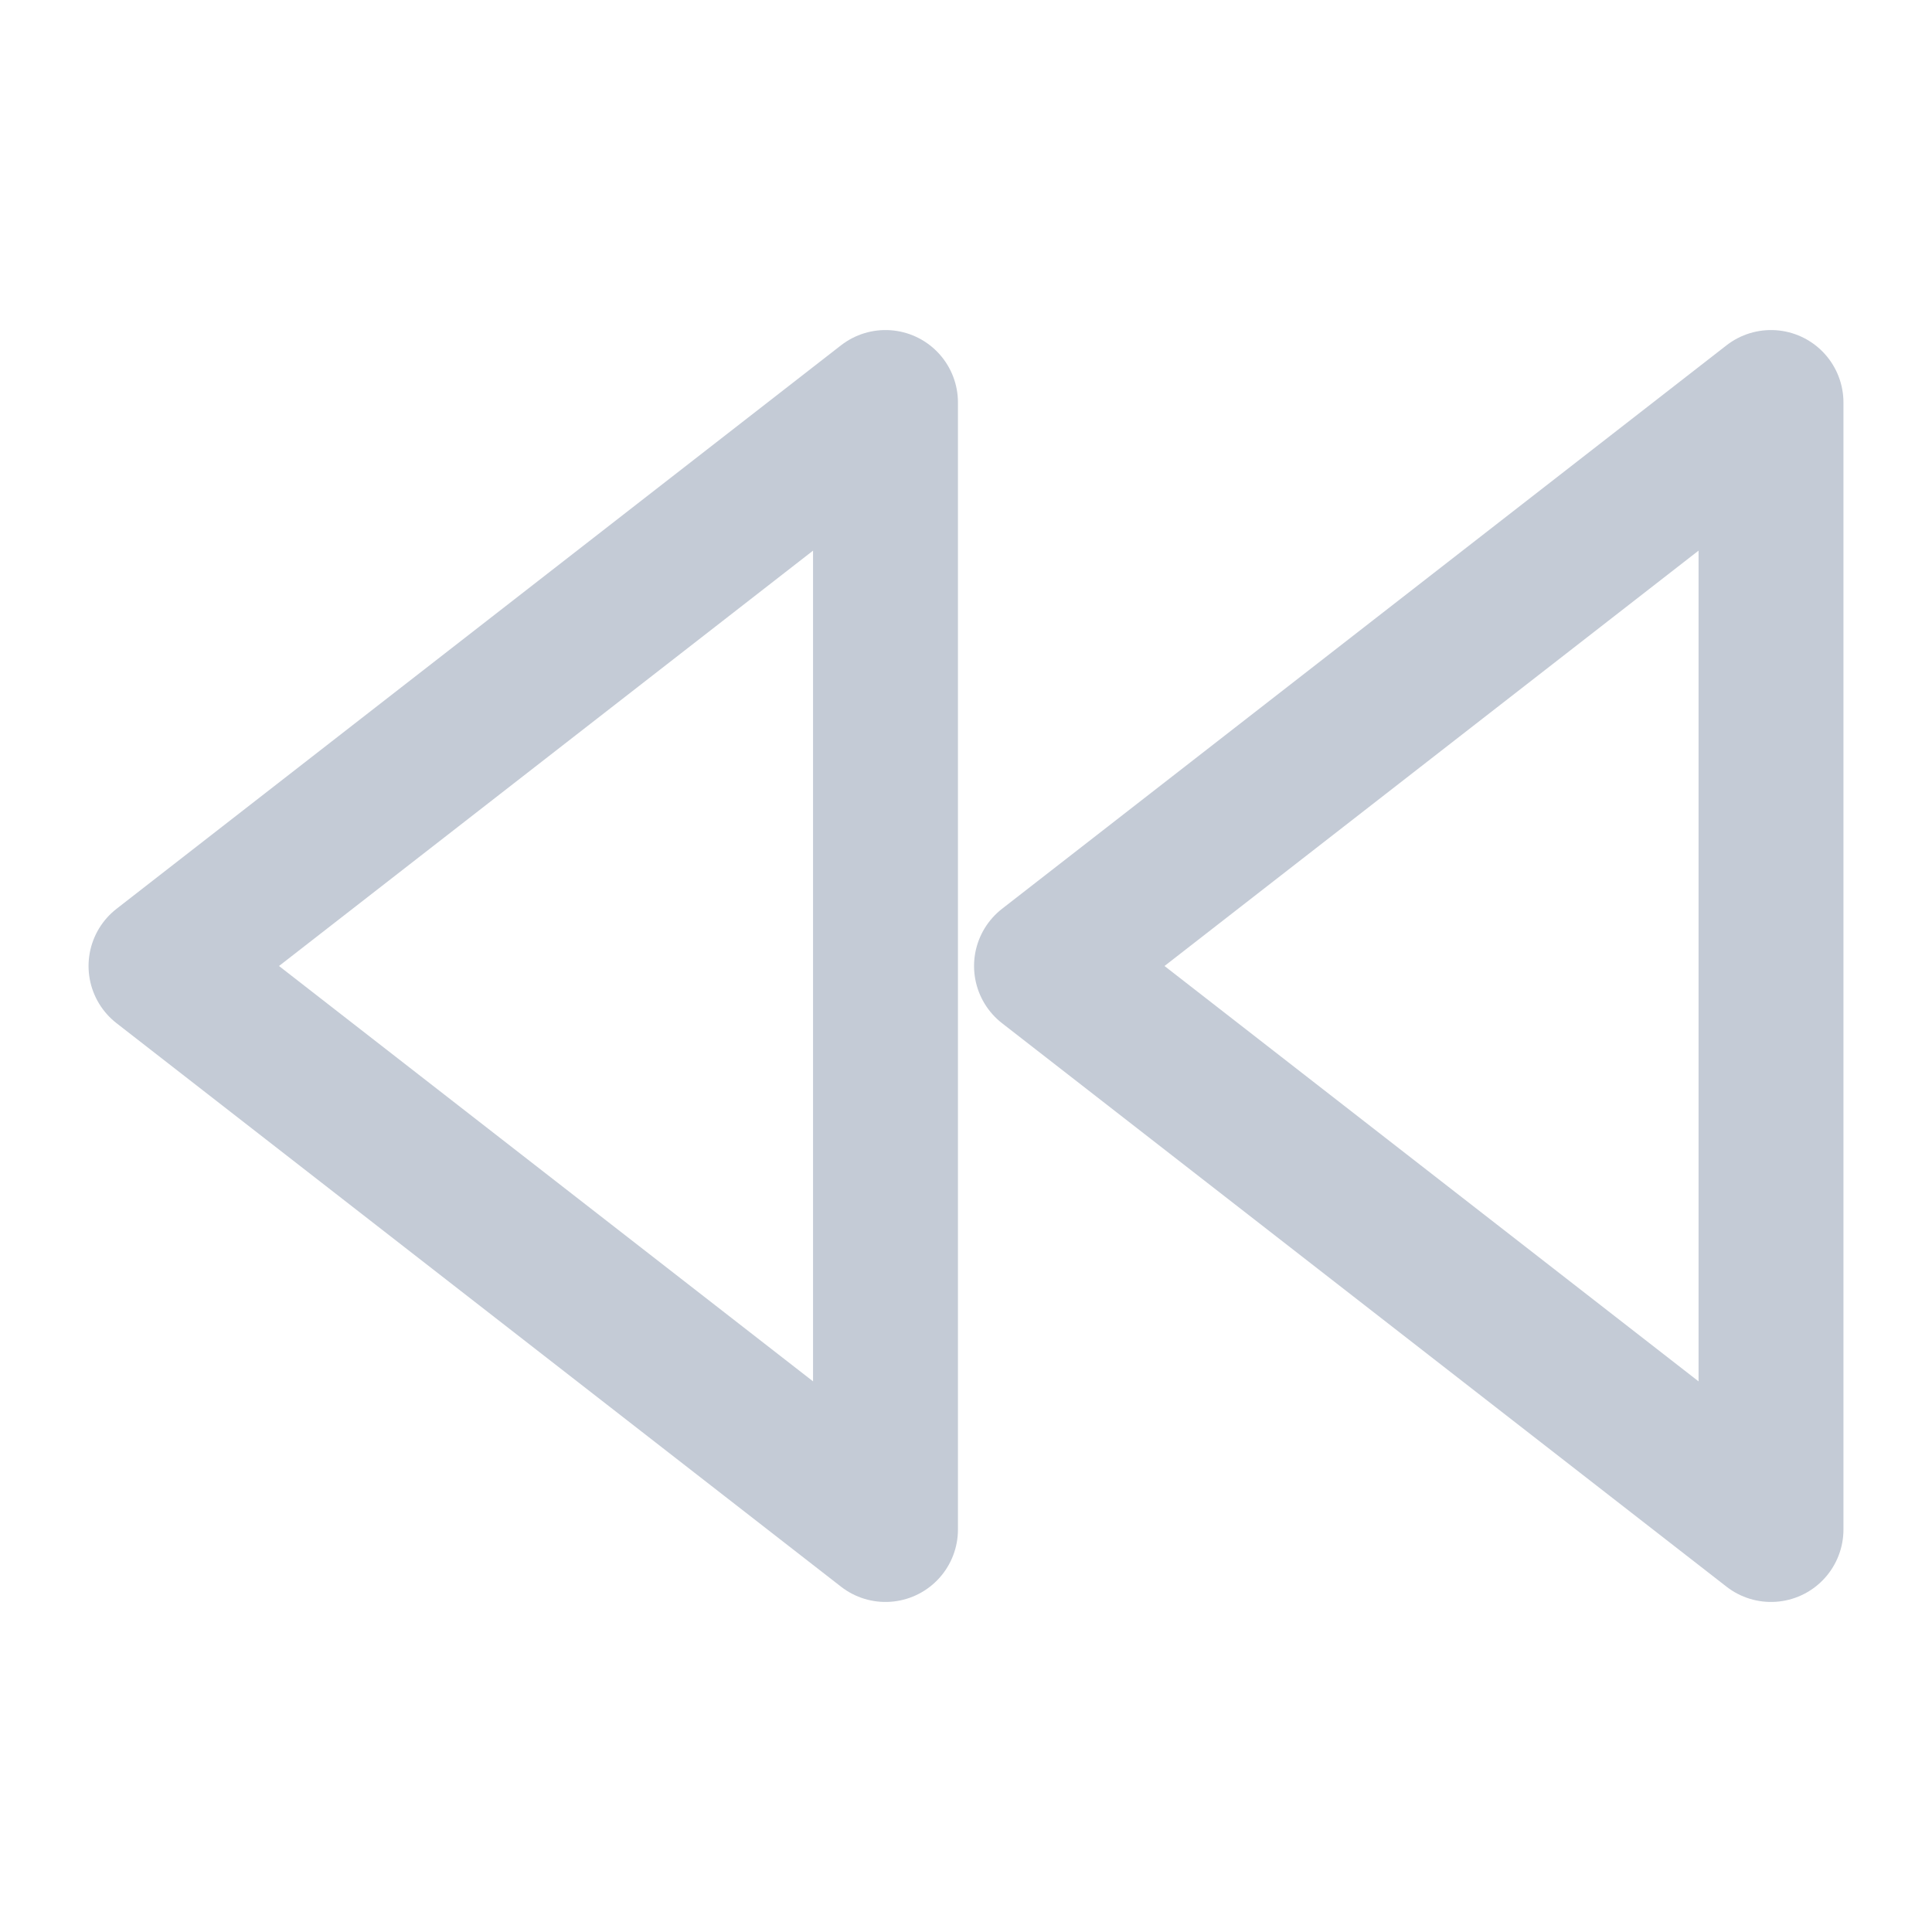
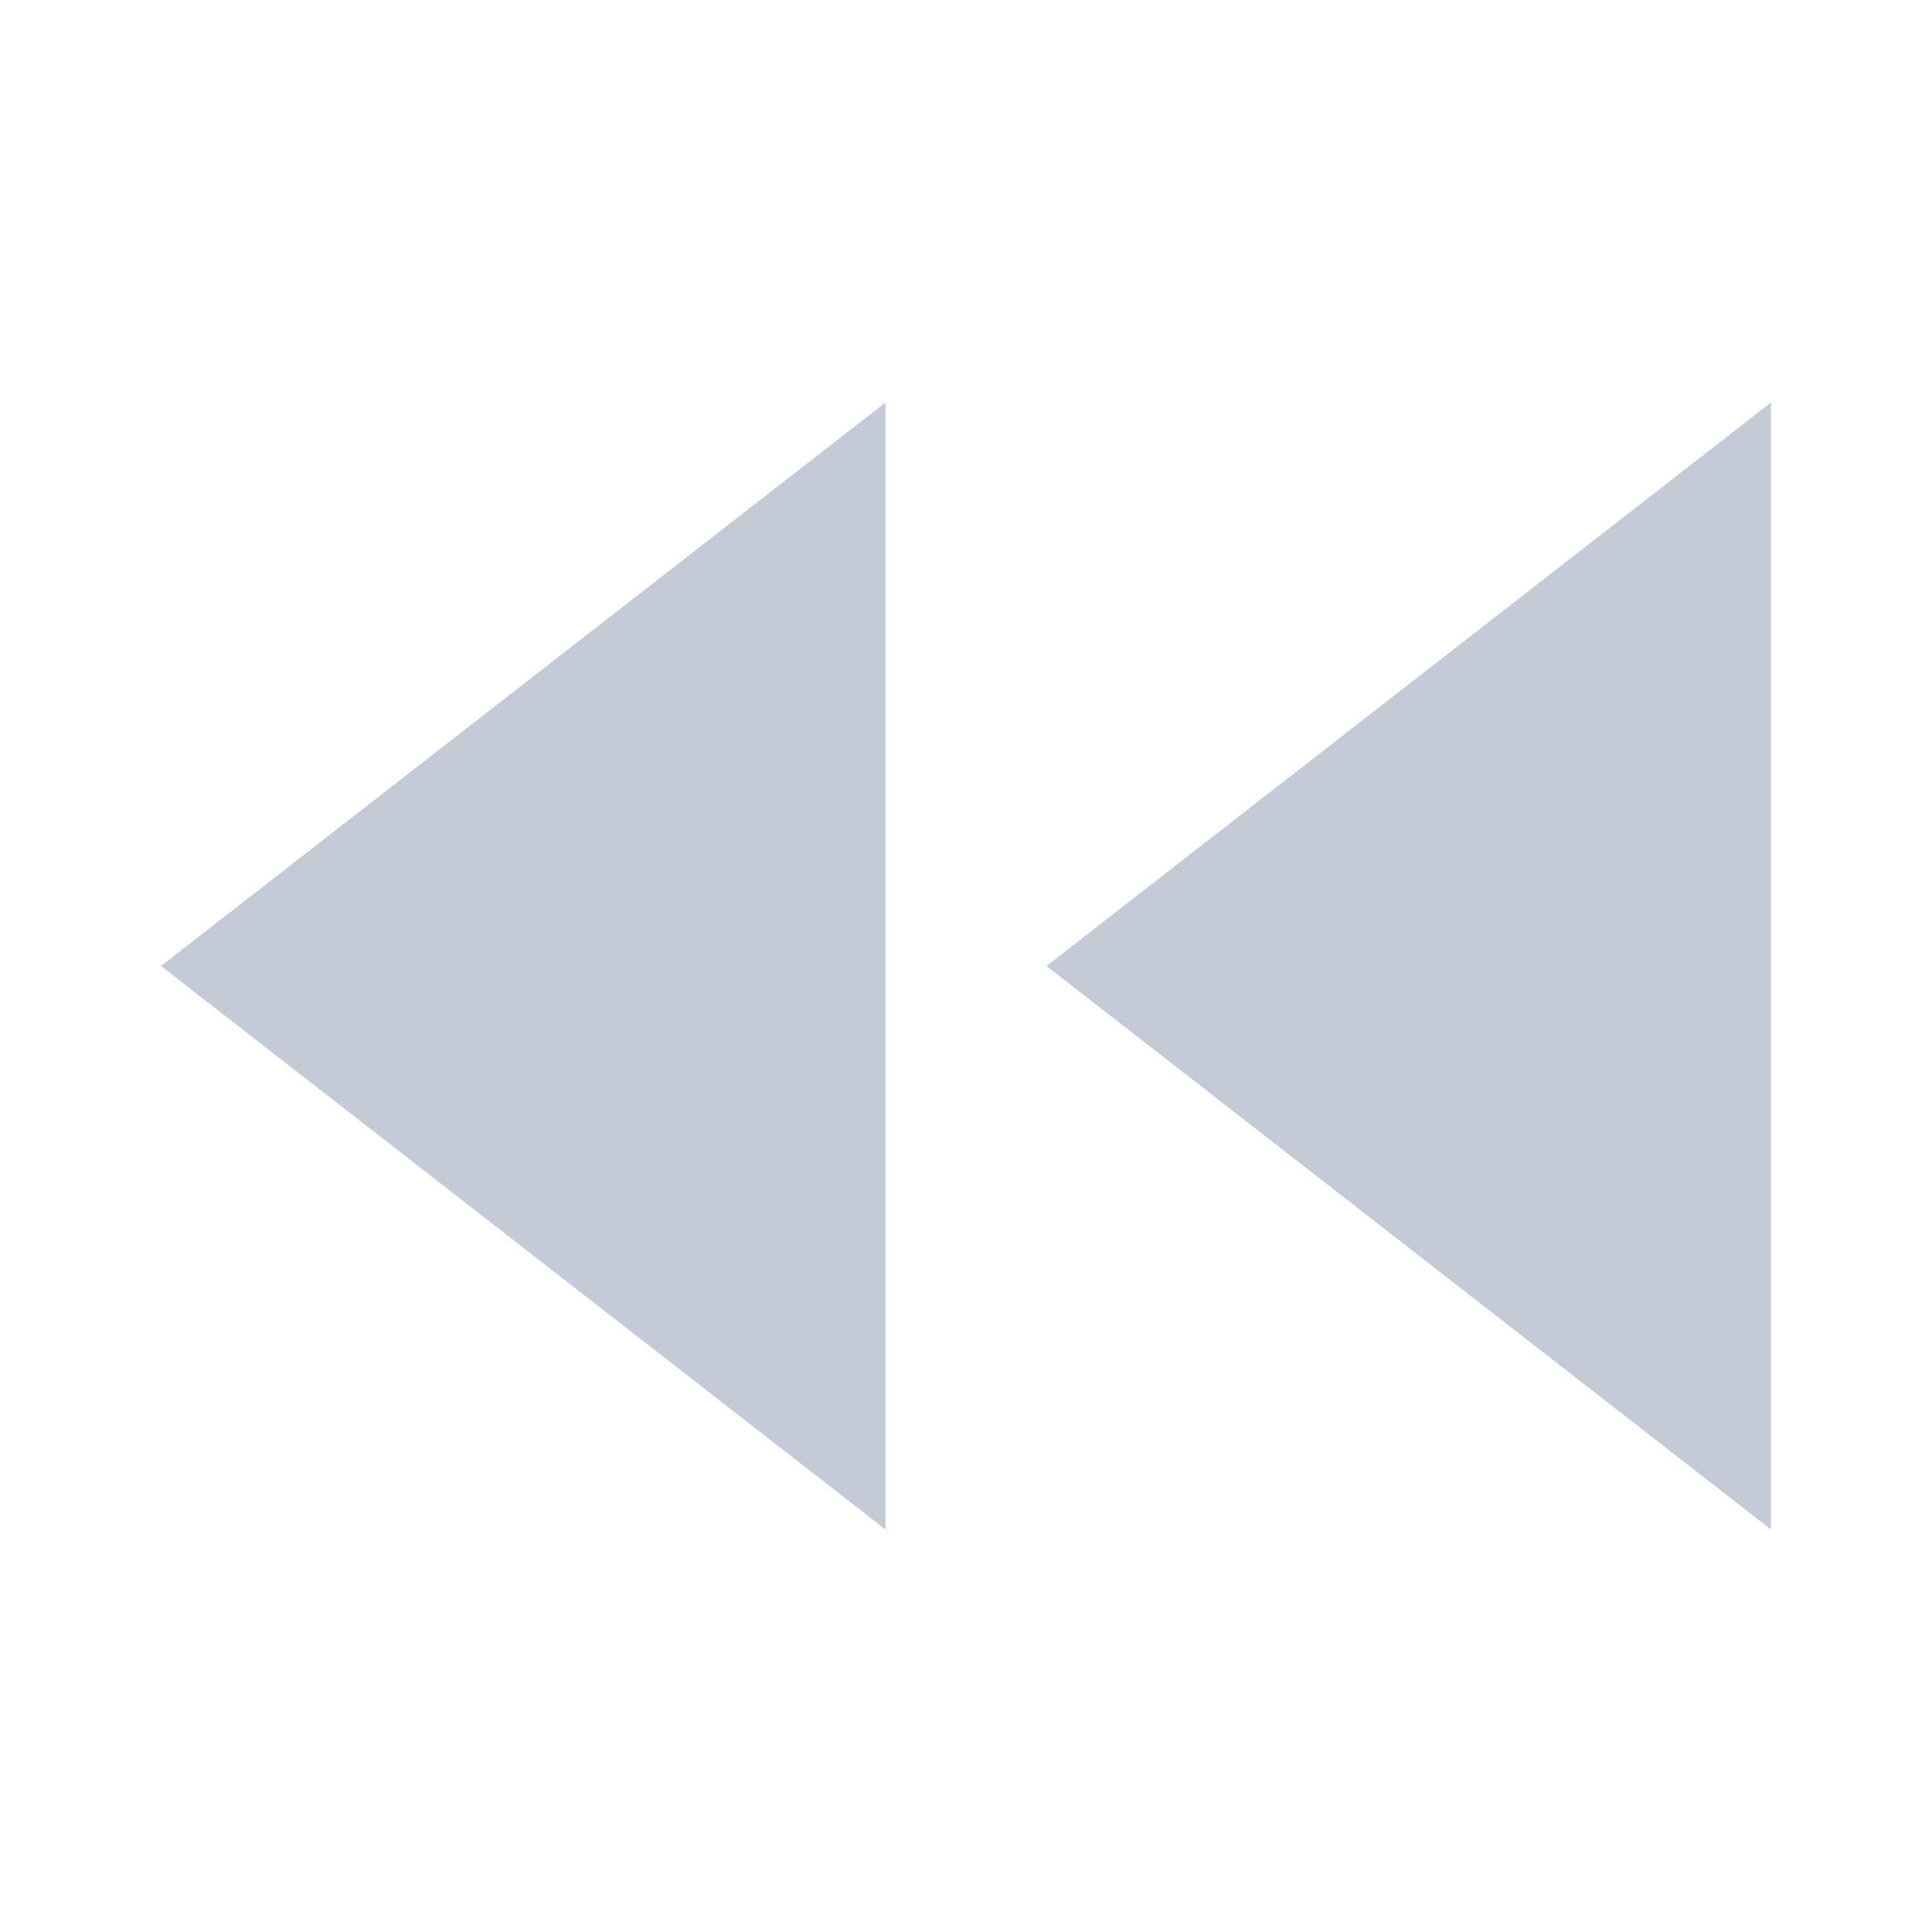
- <svg xmlns="http://www.w3.org/2000/svg" class="lucide lucide-rewind" width="20" height="20" viewBox="0 0 24 24" fill="none" stroke="#C4CBD6" stroke-width="1.8" stroke-linecap="round" stroke-linejoin="round">
+ <svg xmlns="http://www.w3.org/2000/svg" class="lucide lucide-rewind" width="20" height="20" viewBox="0 0 24 24" fill="#C4CBD6" stroke="none" stroke-width="1.8" stroke-linecap="round" stroke-linejoin="round">
  <polygon points="11 19 2 12 11 5 11 19" />
  <polygon points="22 19 13 12 22 5 22 19" />
</svg>
